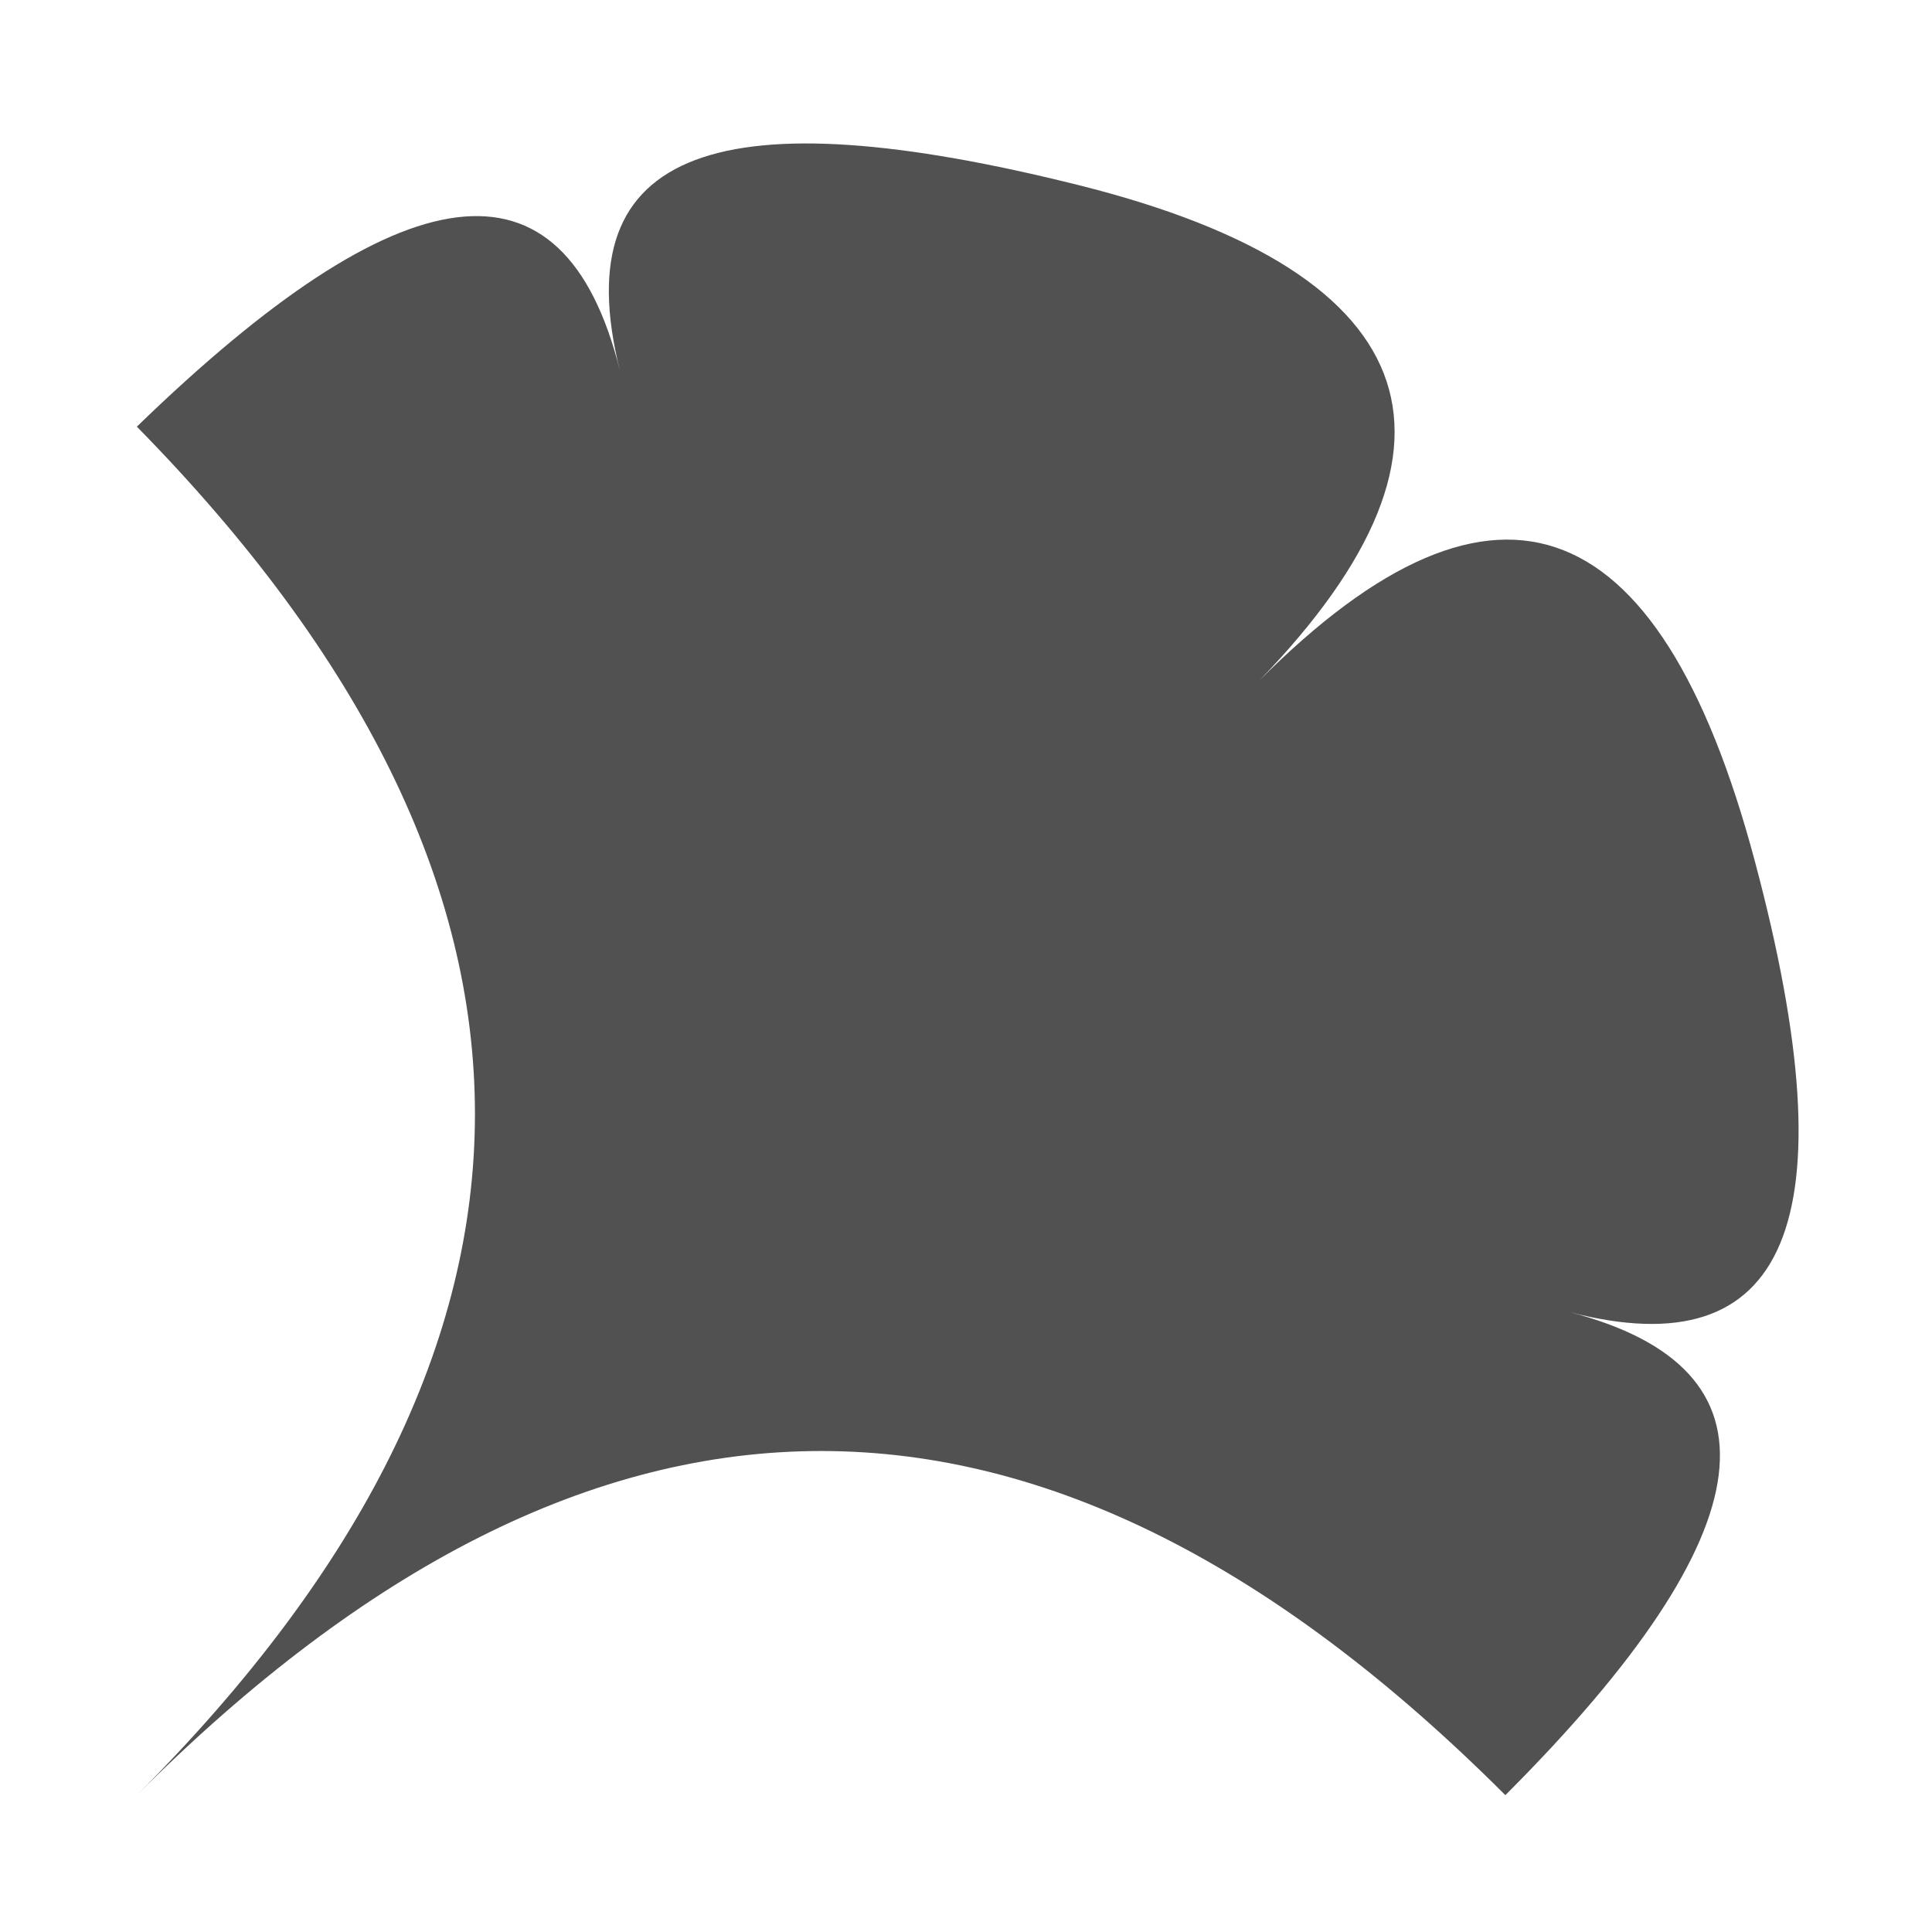
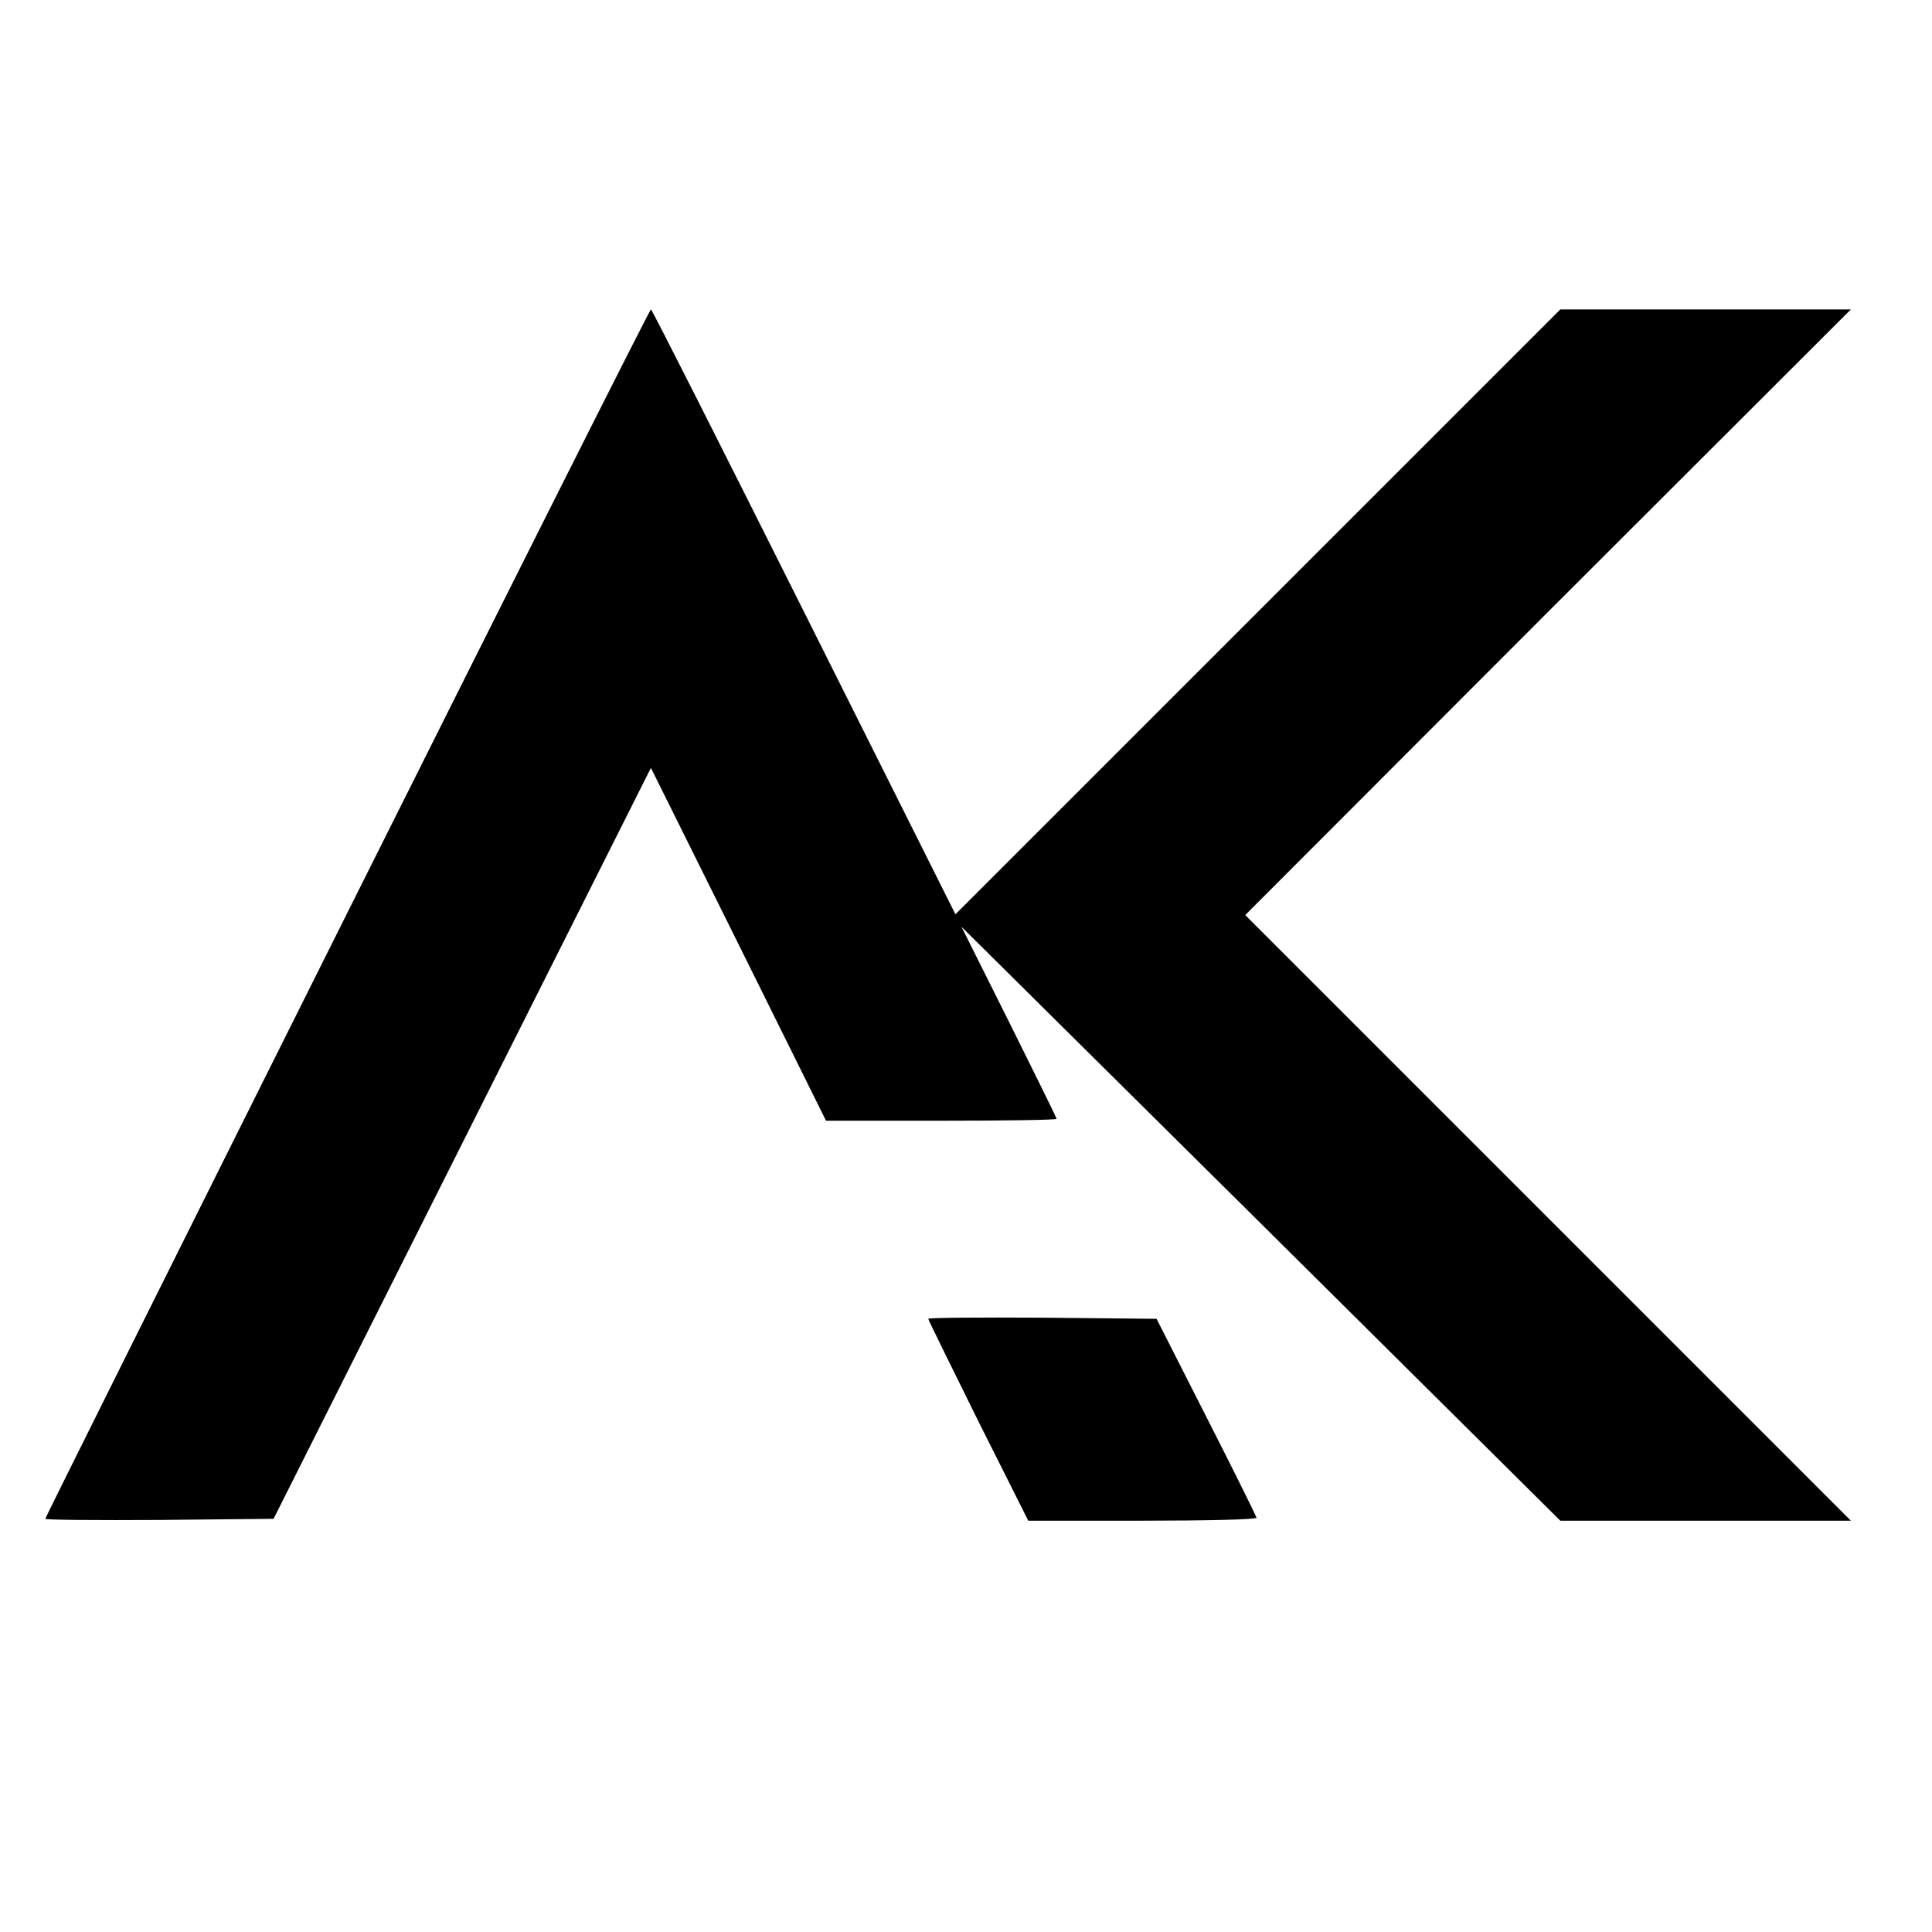
- <svg xmlns="http://www.w3.org/2000/svg" version="1.1" x="0px" y="0px" width="24px" height="24px" viewBox="0 0 24 24">
-   <style type="text/css">
- 	.st0{fill:#515151;}
- </style>
-   <path class="st0" d="M1.7,22.3c5.7-5.7,11.3-5.7,17,0c3.3-3.3,3.5-5.3,0.8-6c2.7,0.7,3.5-1.1,2.3-5.6s-3.3-5.2-6.3-2.1  c3-3,2.3-5.2-2.1-6.3S7,1.8,7.7,4.6C7,1.8,5,2.1,1.7,5.3C7.3,11,7.3,16.7,1.7,22.3" />
+ <svg xmlns="http://www.w3.org/2000/svg" version="1.0" width="512pt" height="512pt" viewBox="0 0 512 512" preserveAspectRatio="xMidYMid meet">
+   <g transform="translate(0,512) scale(0.1,-0.1)" fill="#000000" stroke="none">
+     <path d="M920 2700 c-440 -880 -800 -1602 -800 -1605 0 -3 136 -4 303 -3 l302 3 500 995 500 995 232 -467 232 -468 306 0 c168 0 305 2 305 5 0 3 -57 118 -126 257 l-126 252 794 -787 793 -787 385 0 385 0 -803 803 -802 802 802 803 803 802 -385 0 -385 0 -802 -802 -801 -801 -401 801 c-221 441 -403 802 -406 802 -3 0 -365 -720 -805 -1600z" />
+     <path d="M2460 1625 c0 -3 60 -124 132 -270 l133 -265 302 0 c167 0 303 3 303 8 -1 4 -60 124 -133 267 l-132 260 -302 3 c-167 1 -303 0 -303 -3z" />
+   </g>
</svg>
